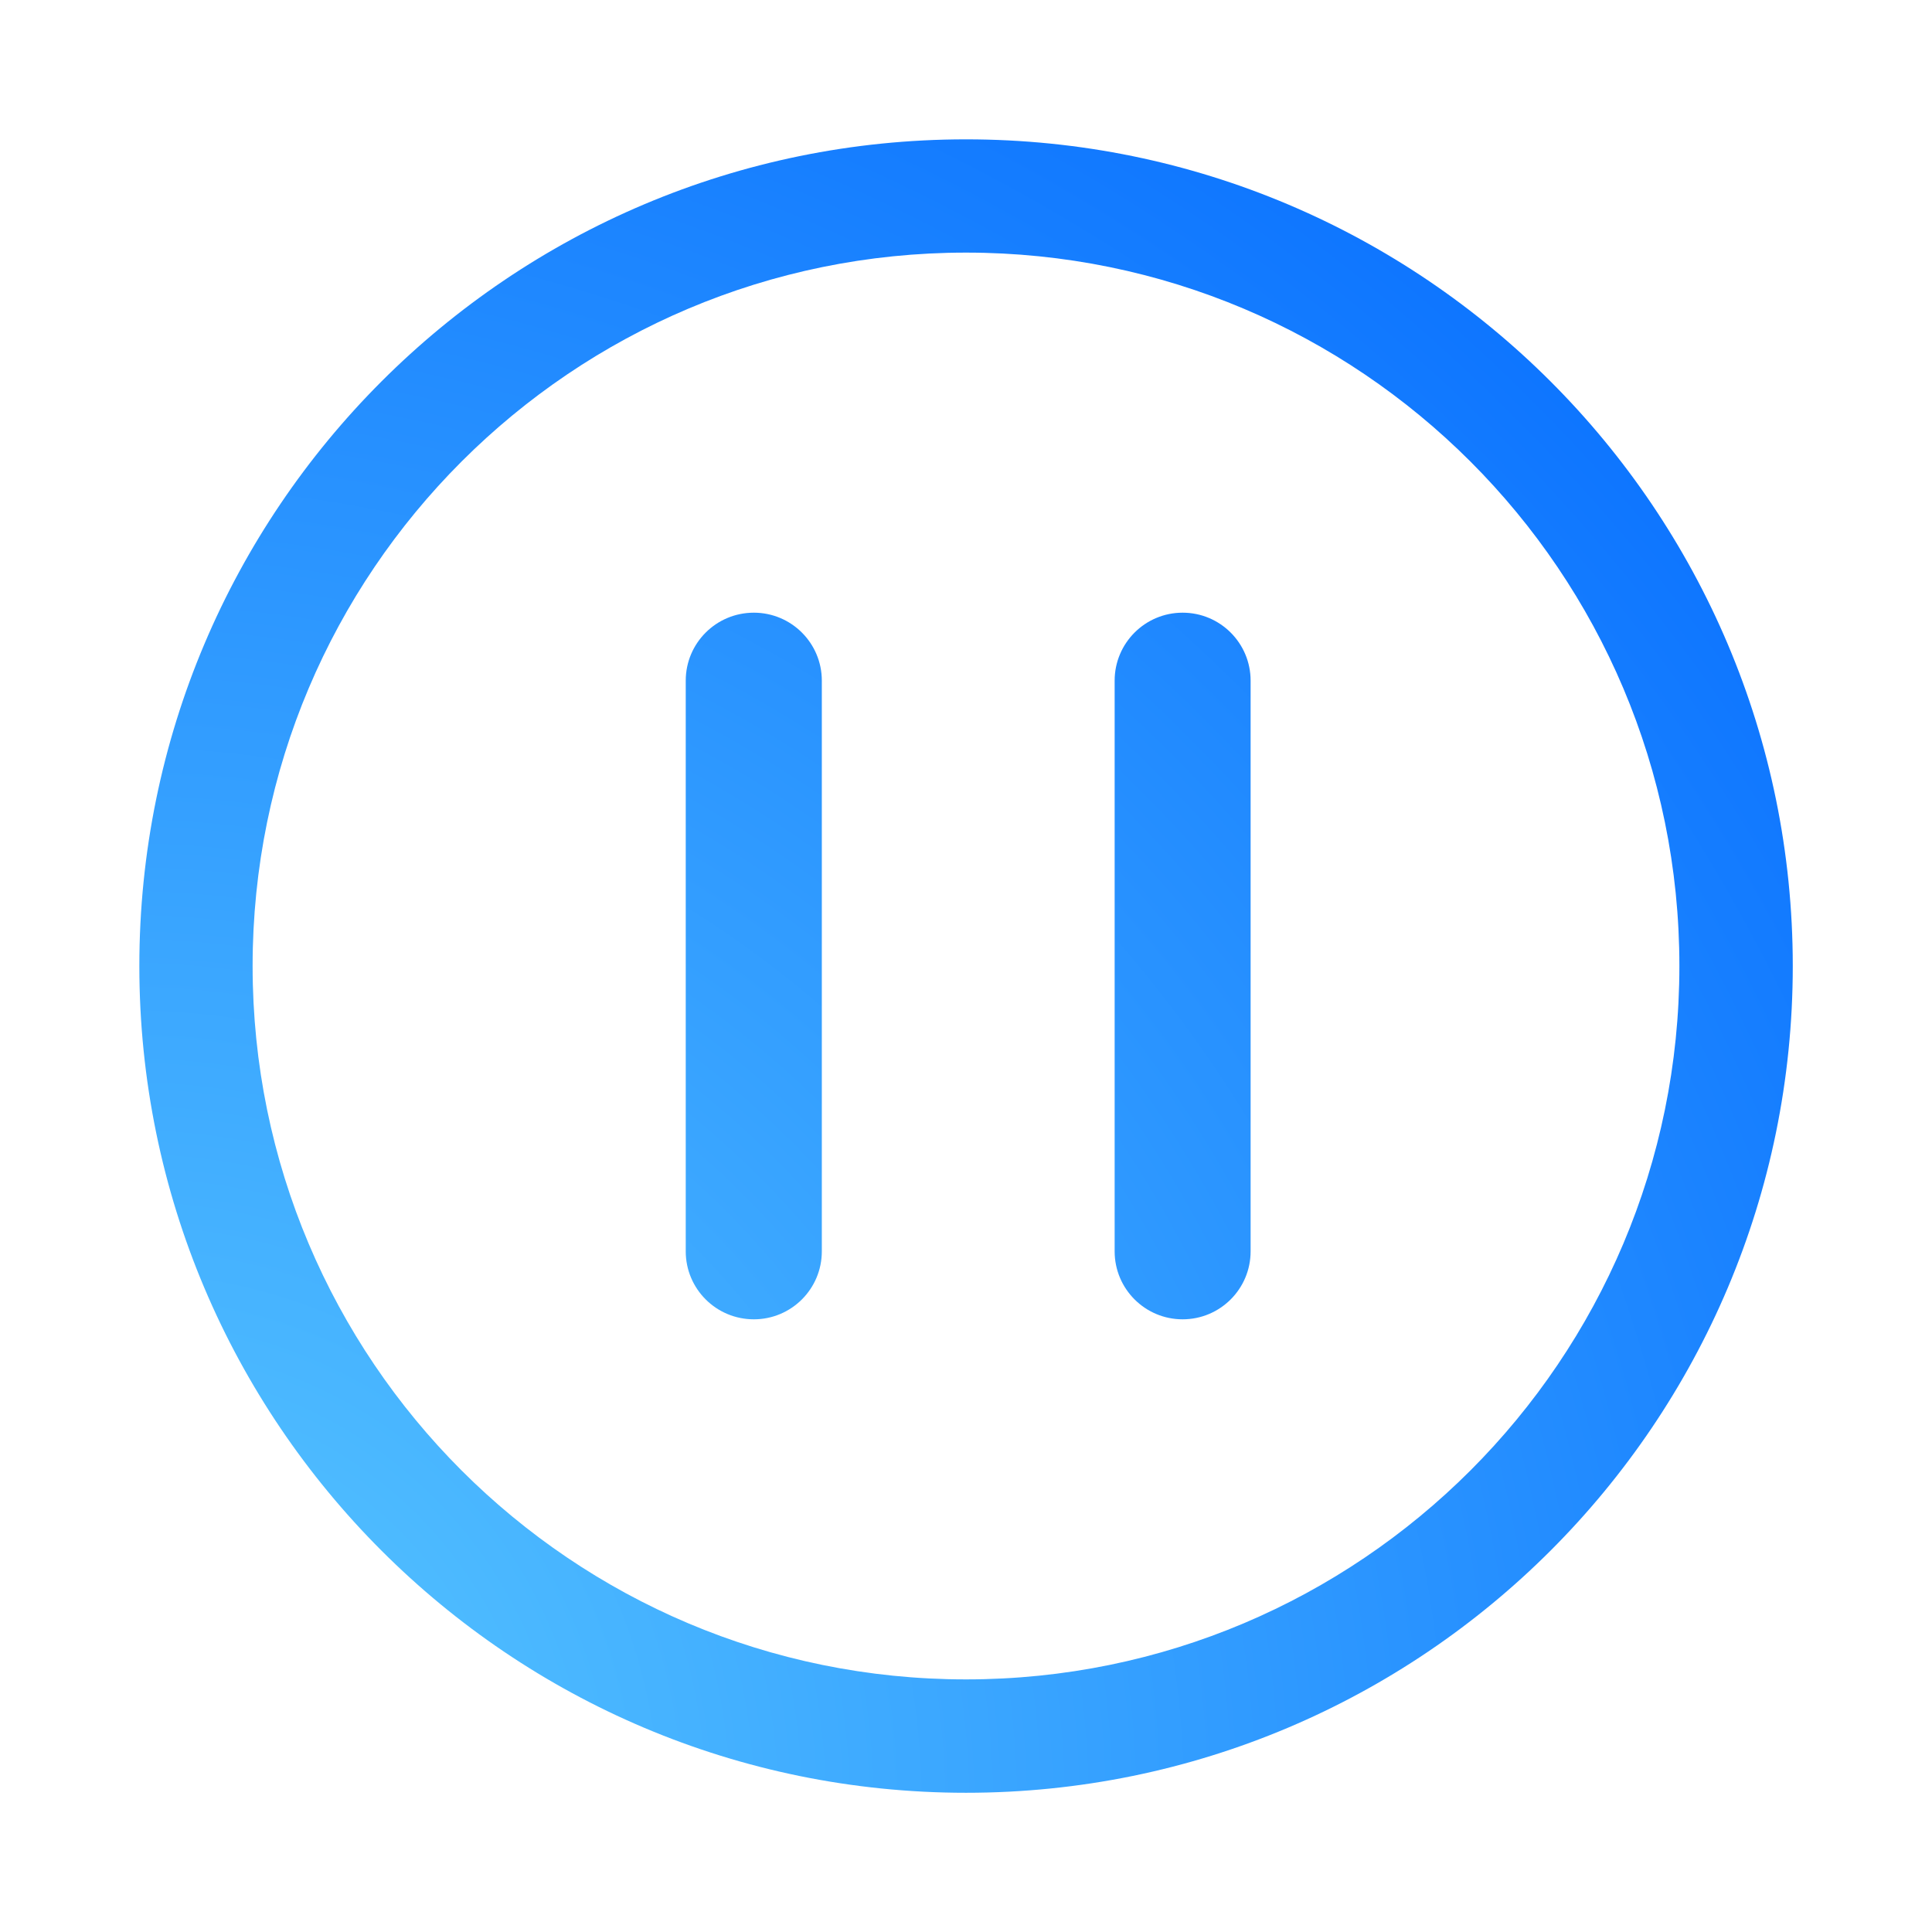
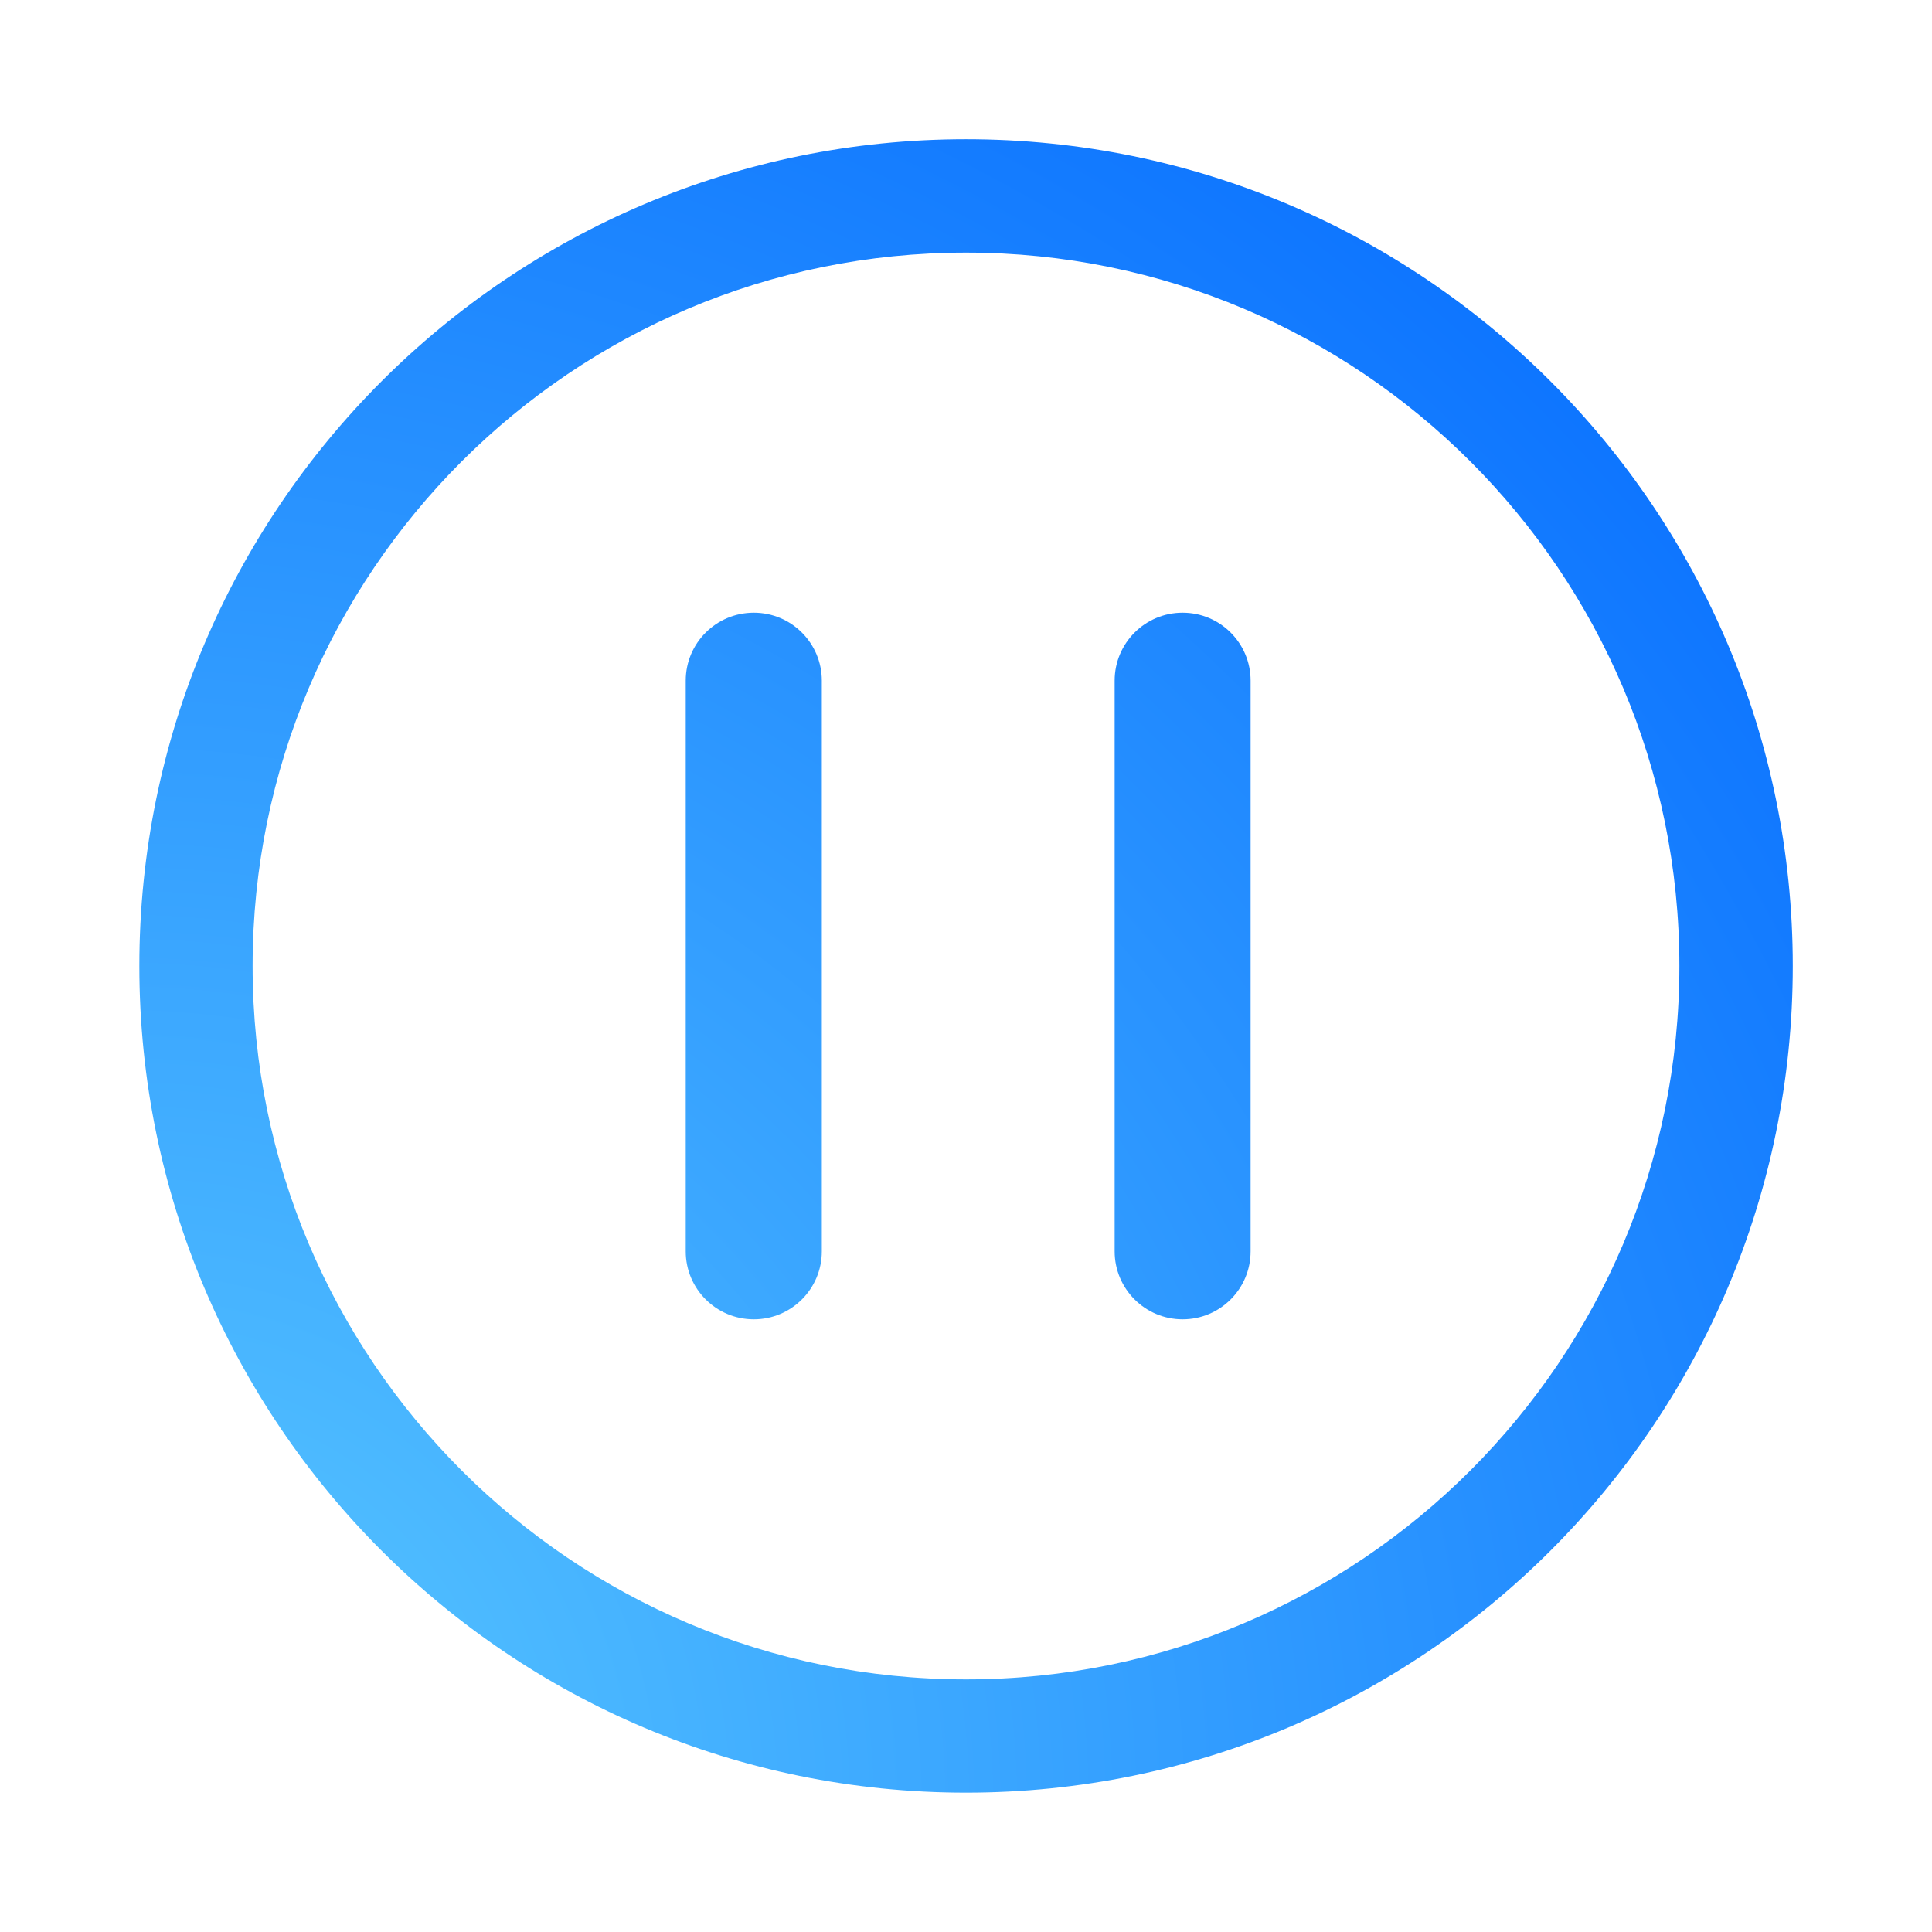
<svg xmlns="http://www.w3.org/2000/svg" width="16" height="16" viewBox="0 0 16 16" fill="none">
-   <path fill-rule="evenodd" clip-rule="evenodd" d="M8 13.908C11.263 13.908 13.908 11.263 13.908 8C13.908 4.737 11.263 2.092 8 2.092C4.737 2.092 2.092 4.737 2.092 8C2.092 11.263 4.737 13.908 8 13.908ZM8 14.847C11.781 14.847 14.847 11.781 14.847 8C14.847 4.219 11.781 1.154 8 1.154C4.219 1.154 1.154 4.219 1.154 8C1.154 11.781 4.219 14.847 8 14.847Z" fill="url(#paint0_radial_3362_8262)" />
-   <path fill-rule="evenodd" clip-rule="evenodd" d="M9.794 5.074C10.105 5.074 10.357 5.326 10.357 5.637V10.363C10.357 10.674 10.105 10.926 9.794 10.926C9.483 10.926 9.231 10.674 9.231 10.363V5.637C9.231 5.326 9.483 5.074 9.794 5.074Z" fill="url(#paint1_radial_3362_8262)" />
-   <path fill-rule="evenodd" clip-rule="evenodd" d="M6.243 5.074C6.554 5.074 6.806 5.326 6.806 5.637V10.363C6.806 10.674 6.554 10.926 6.243 10.926C5.931 10.926 5.679 10.674 5.679 10.363V5.637C5.679 5.326 5.931 5.074 6.243 5.074Z" fill="url(#paint2_radial_3362_8262)" />
+   <g id="Size=16, Fill=Gradient - Blue">
+     <g id="Vector">
+       <path d="M8 13.908C11.263 13.908 13.908 11.262 13.908 8C13.908 4.737 11.263 2.092 8 2.092C4.737 2.092 2.092 4.737 2.092 8C2.092 11.262 4.737 13.908 8 13.908ZM8 14.846C11.781 14.846 14.847 11.781 14.847 8C14.847 4.219 11.781 1.153 8 1.153C4.219 1.153 1.154 4.219 1.154 8C1.154 11.781 4.219 14.846 8 14.846Z" fill-rule="evenodd" clip-rule="evenodd" fill="url(#paint0_radial_7374_56758)" />
+       <path d="M9.794 5.074C10.105 5.074 10.357 5.326 10.357 5.637V10.363C10.357 10.674 10.105 10.926 9.794 10.926C9.483 10.926 9.231 10.674 9.231 10.363V5.637C9.231 5.326 9.483 5.074 9.794 5.074Z" fill-rule="evenodd" clip-rule="evenodd" fill="url(#paint1_radial_7374_56758)" />
+       <path d="M6.243 5.074C6.554 5.074 6.806 5.326 6.806 5.637V10.363C6.806 10.674 6.554 10.926 6.243 10.926C5.931 10.926 5.679 10.674 5.679 10.363V5.637C5.679 5.326 5.931 5.074 6.243 5.074Z" fill-rule="evenodd" clip-rule="evenodd" fill="url(#paint2_radial_7374_56758)" />
+     </g>
+   </g>
  <defs>
-     <radialGradient id="paint0_radial_3362_8262" cx="0" cy="0" r="1" gradientUnits="userSpaceOnUse" gradientTransform="translate(1.15381 14.8467) rotate(-45) scale(19.3646)">
+     <radialGradient id="paint0_radial_7374_56758" cx="0" cy="0" r="1" gradientUnits="userSpaceOnUse" gradientTransform="translate(1.15381 14.8462) rotate(-45) scale(19.3646)">
      <stop stop-color="#5BCAFF" />
      <stop offset="1" stop-color="#0066FF" />
    </radialGradient>
-     <radialGradient id="paint1_radial_3362_8262" cx="0" cy="0" r="1" gradientUnits="userSpaceOnUse" gradientTransform="translate(1.15381 14.8467) rotate(-45) scale(19.3646)">
+     <radialGradient id="paint1_radial_7374_56758" cx="0" cy="0" r="1" gradientUnits="userSpaceOnUse" gradientTransform="translate(1.15381 14.8462) rotate(-45) scale(19.3646)">
      <stop stop-color="#5BCAFF" />
      <stop offset="1" stop-color="#0066FF" />
    </radialGradient>
-     <radialGradient id="paint2_radial_3362_8262" cx="0" cy="0" r="1" gradientUnits="userSpaceOnUse" gradientTransform="translate(1.15381 14.8467) rotate(-45) scale(19.3646)">
+     <radialGradient id="paint2_radial_7374_56758" cx="0" cy="0" r="1" gradientUnits="userSpaceOnUse" gradientTransform="translate(1.15381 14.8462) rotate(-45) scale(19.3646)">
      <stop stop-color="#5BCAFF" />
      <stop offset="1" stop-color="#0066FF" />
    </radialGradient>
  </defs>
</svg>
